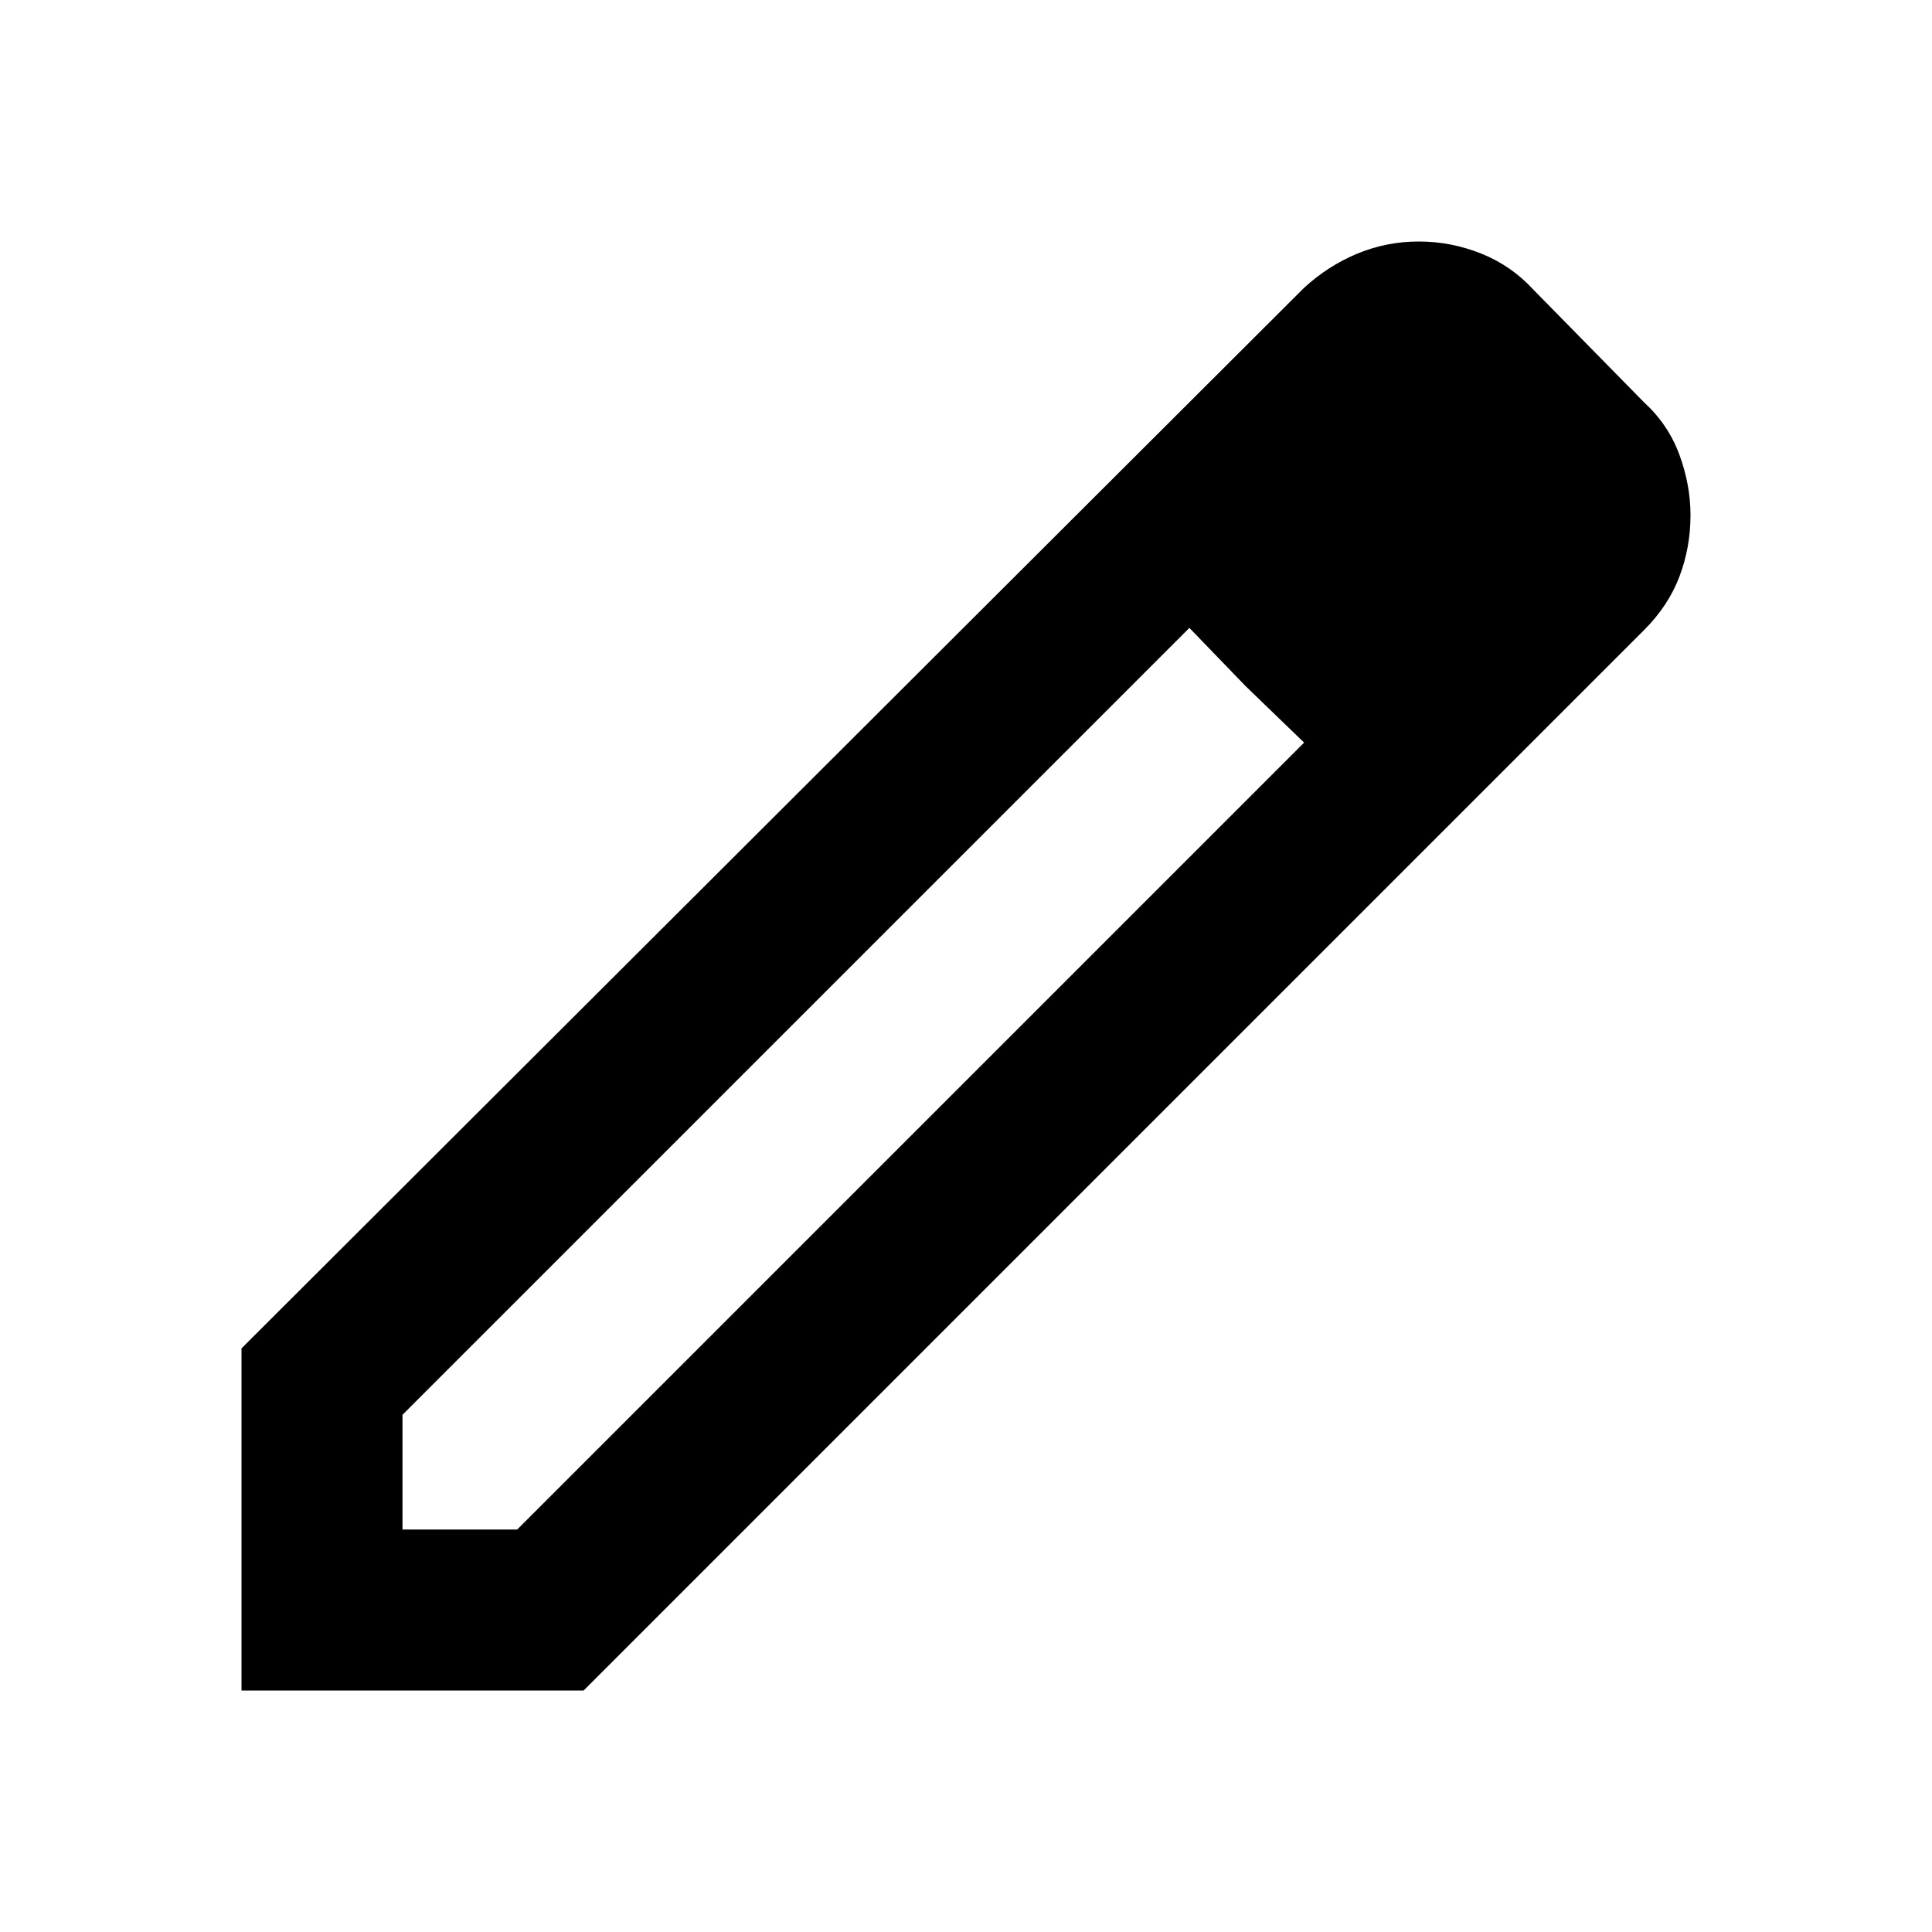
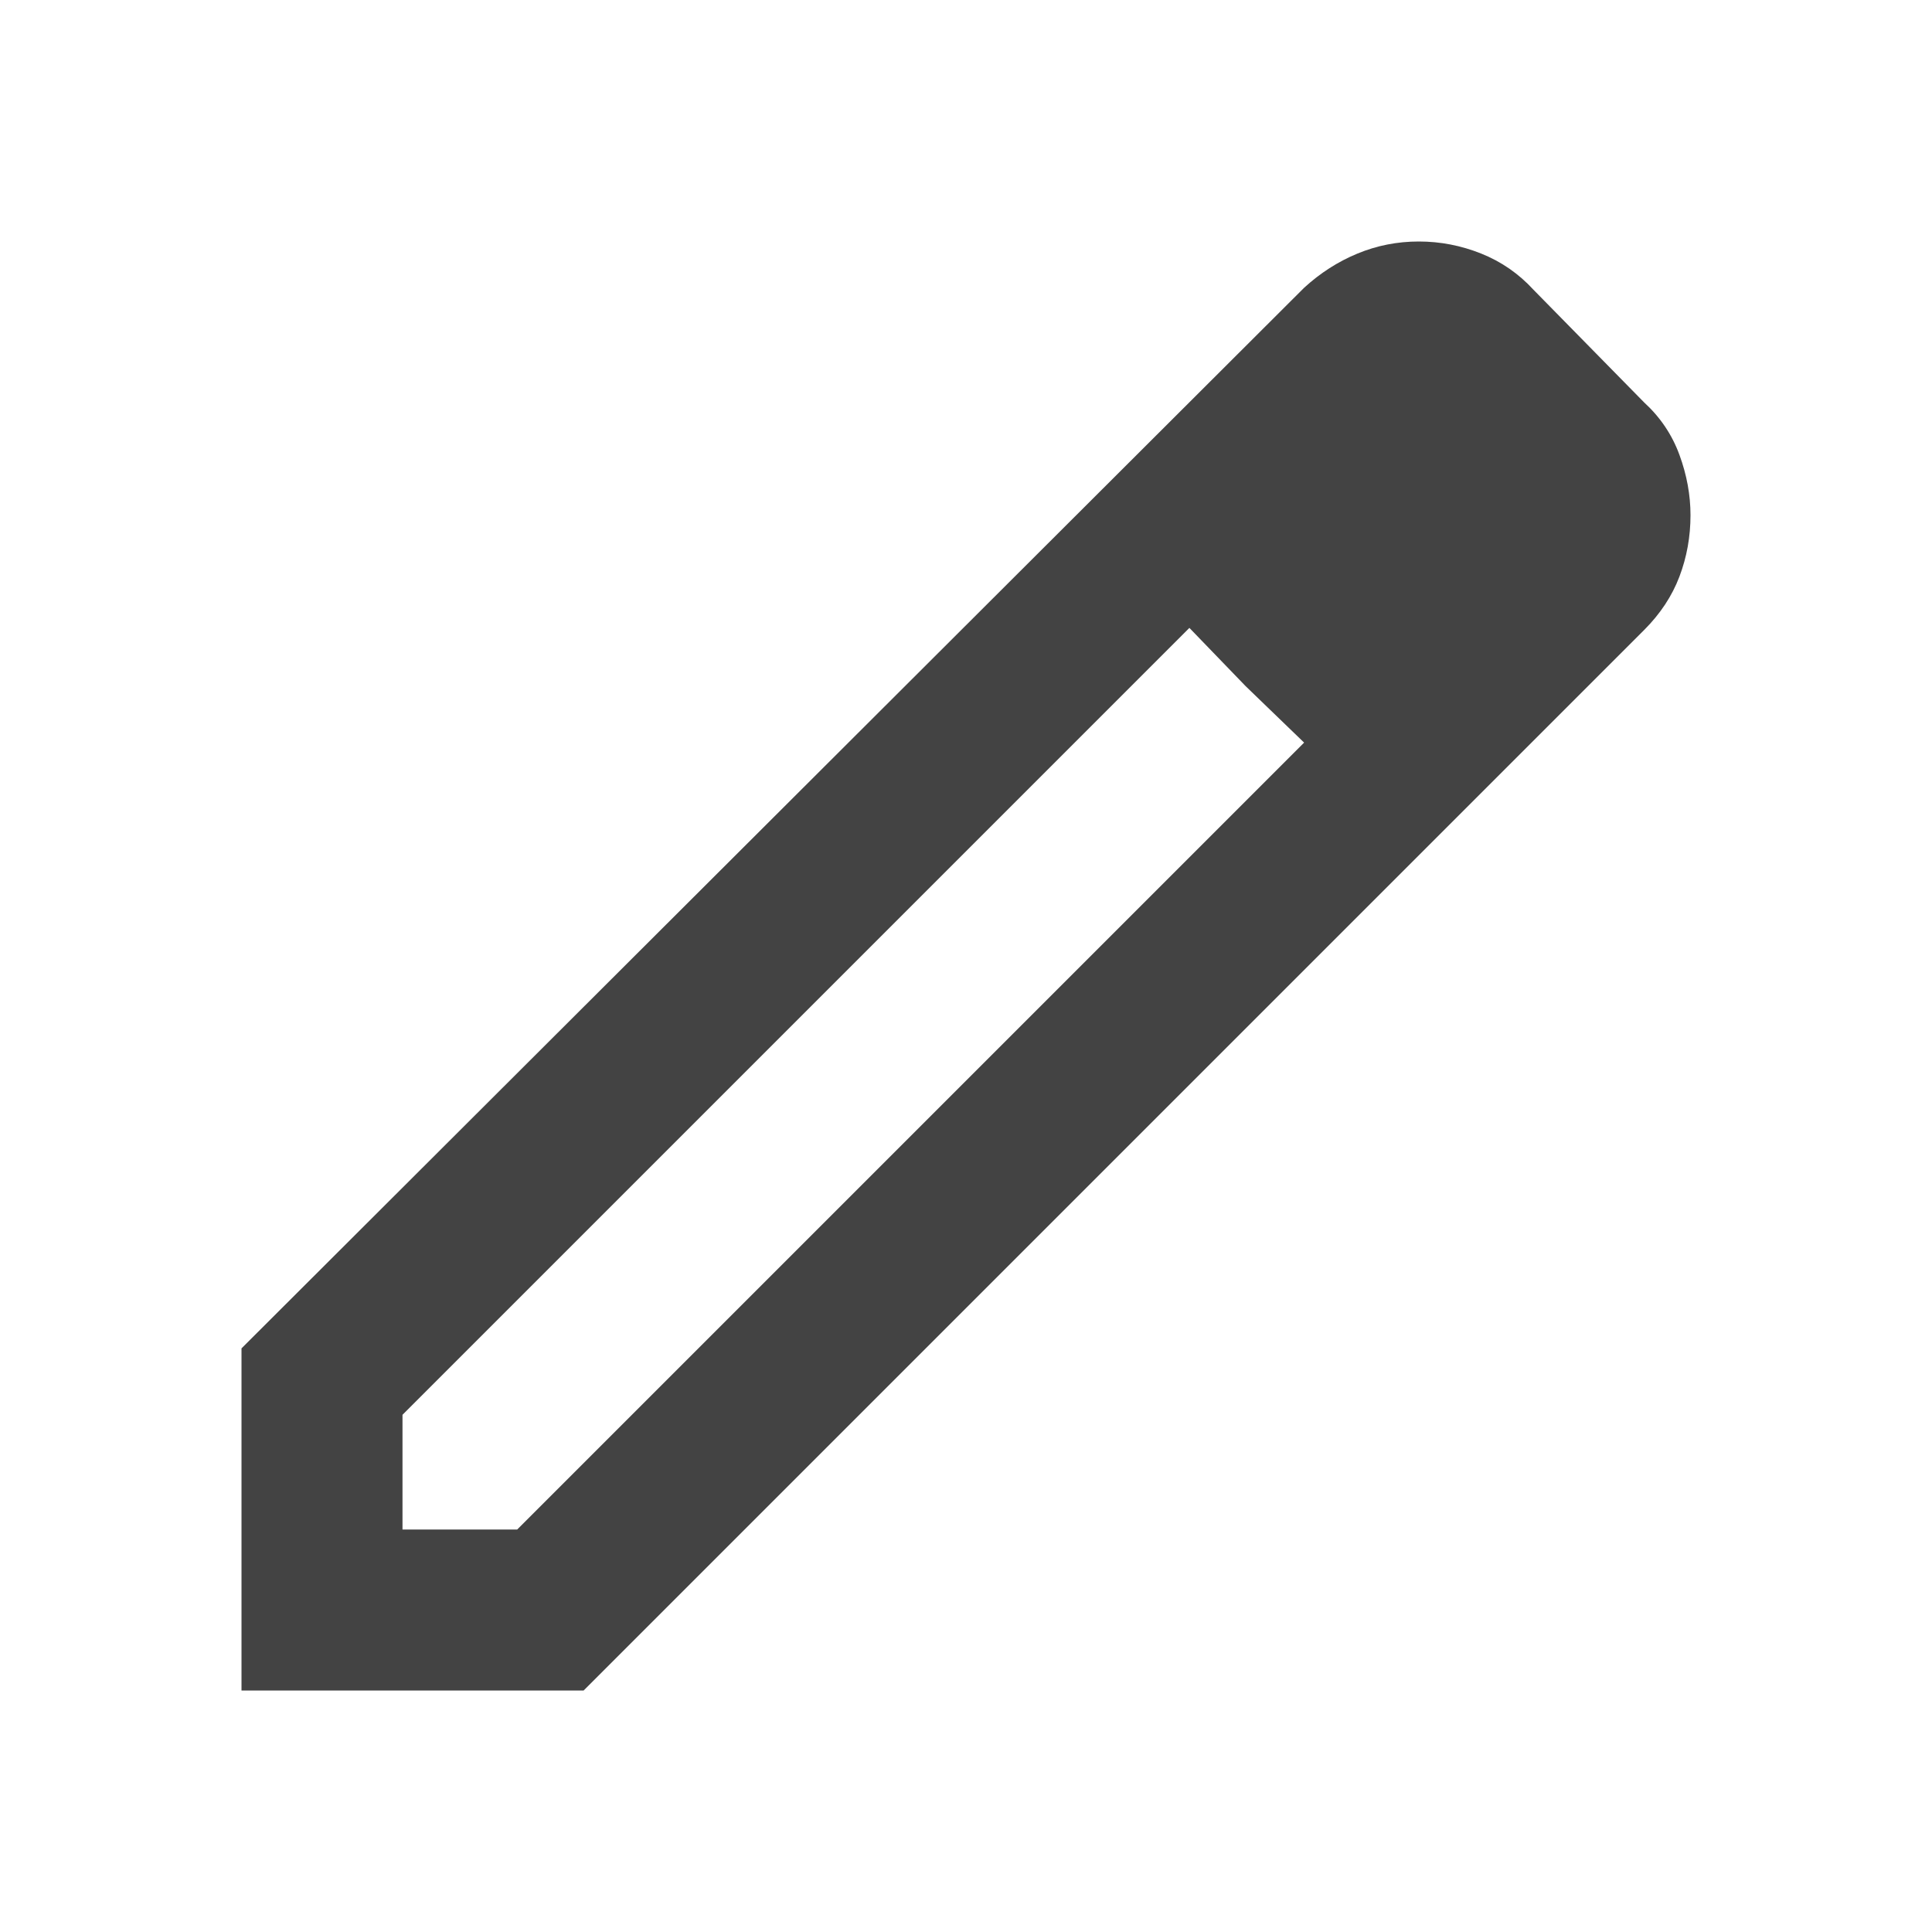
- <svg xmlns="http://www.w3.org/2000/svg" height="24px" viewBox="0 -960 960 960" width="24px" fill="#000000">
+ <svg xmlns="http://www.w3.org/2000/svg" height="24px" viewBox="0 -960 960 960" width="24px" fill="#434343">
  <path d="M200-200h57l391-391-57-57-391 391v57Zm-80 80v-170l528-527q12-11 26.5-17t30.5-6q16 0 31 6t26 18l55 56q12 11 17.5 26t5.5 30q0 16-5.5 30.5T817-647L290-120H120Zm640-584-56-56 56 56Zm-141 85-28-29 57 57-29-28Z" />
</svg>
